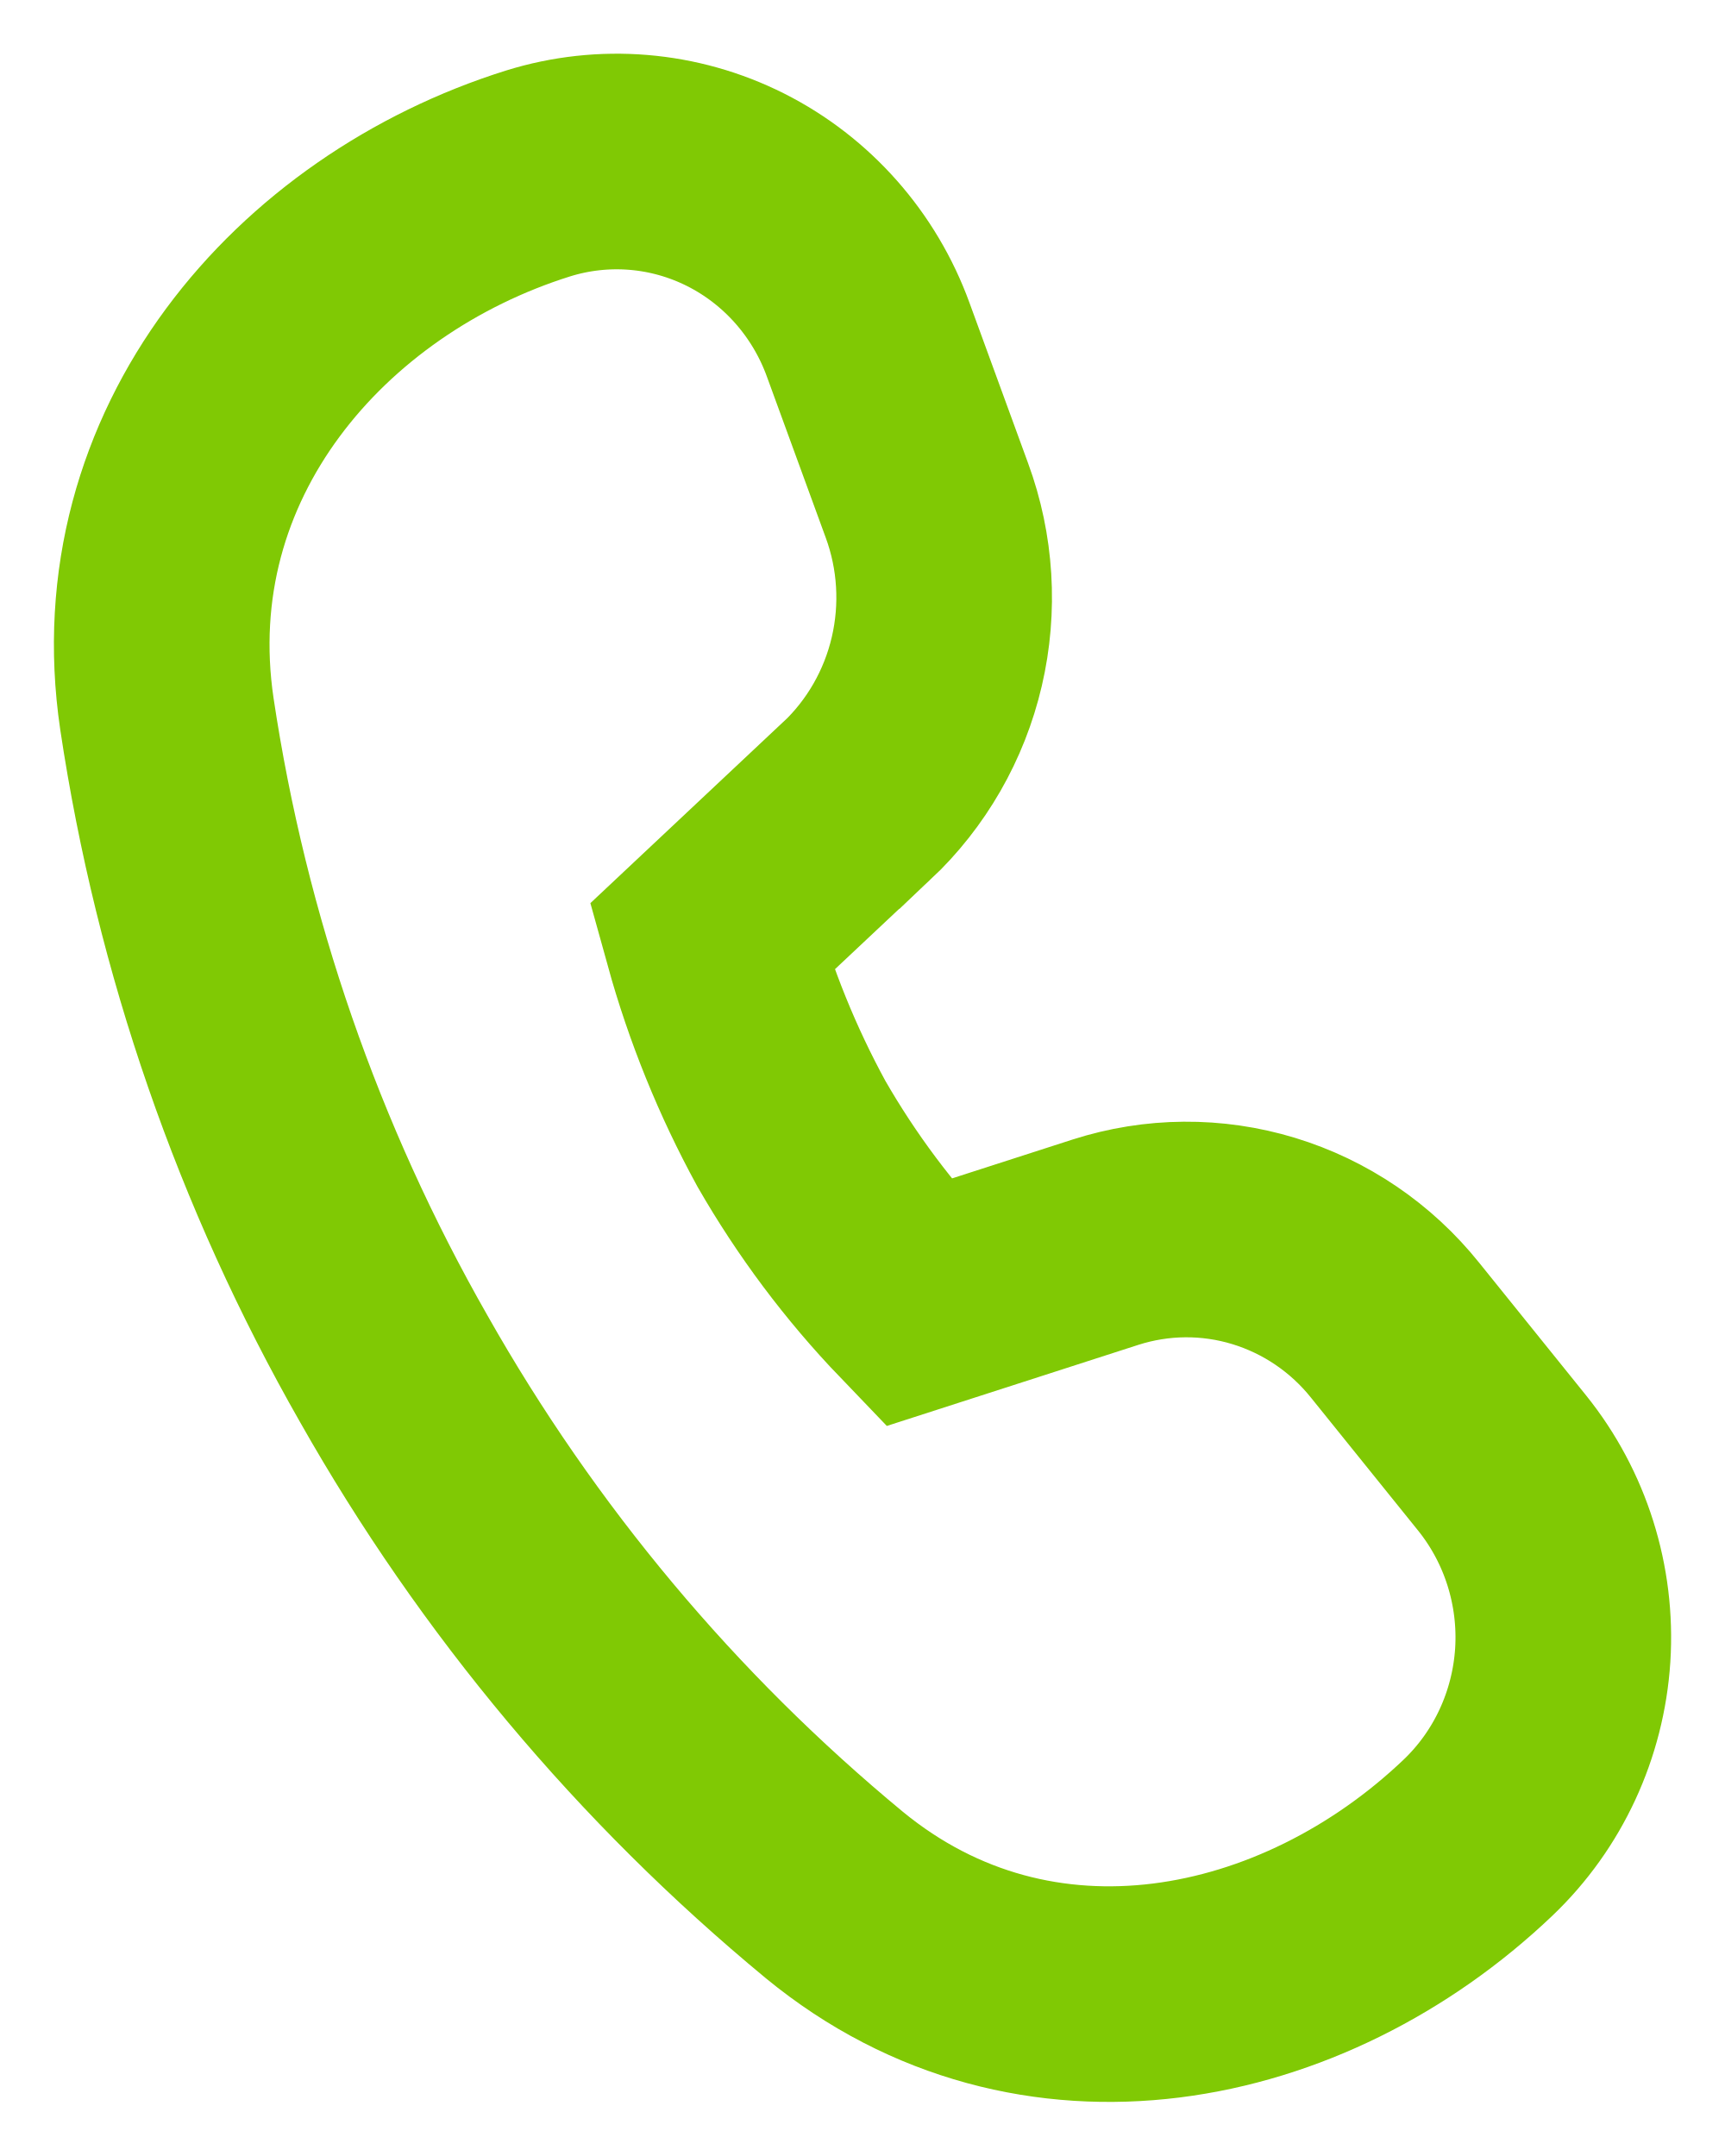
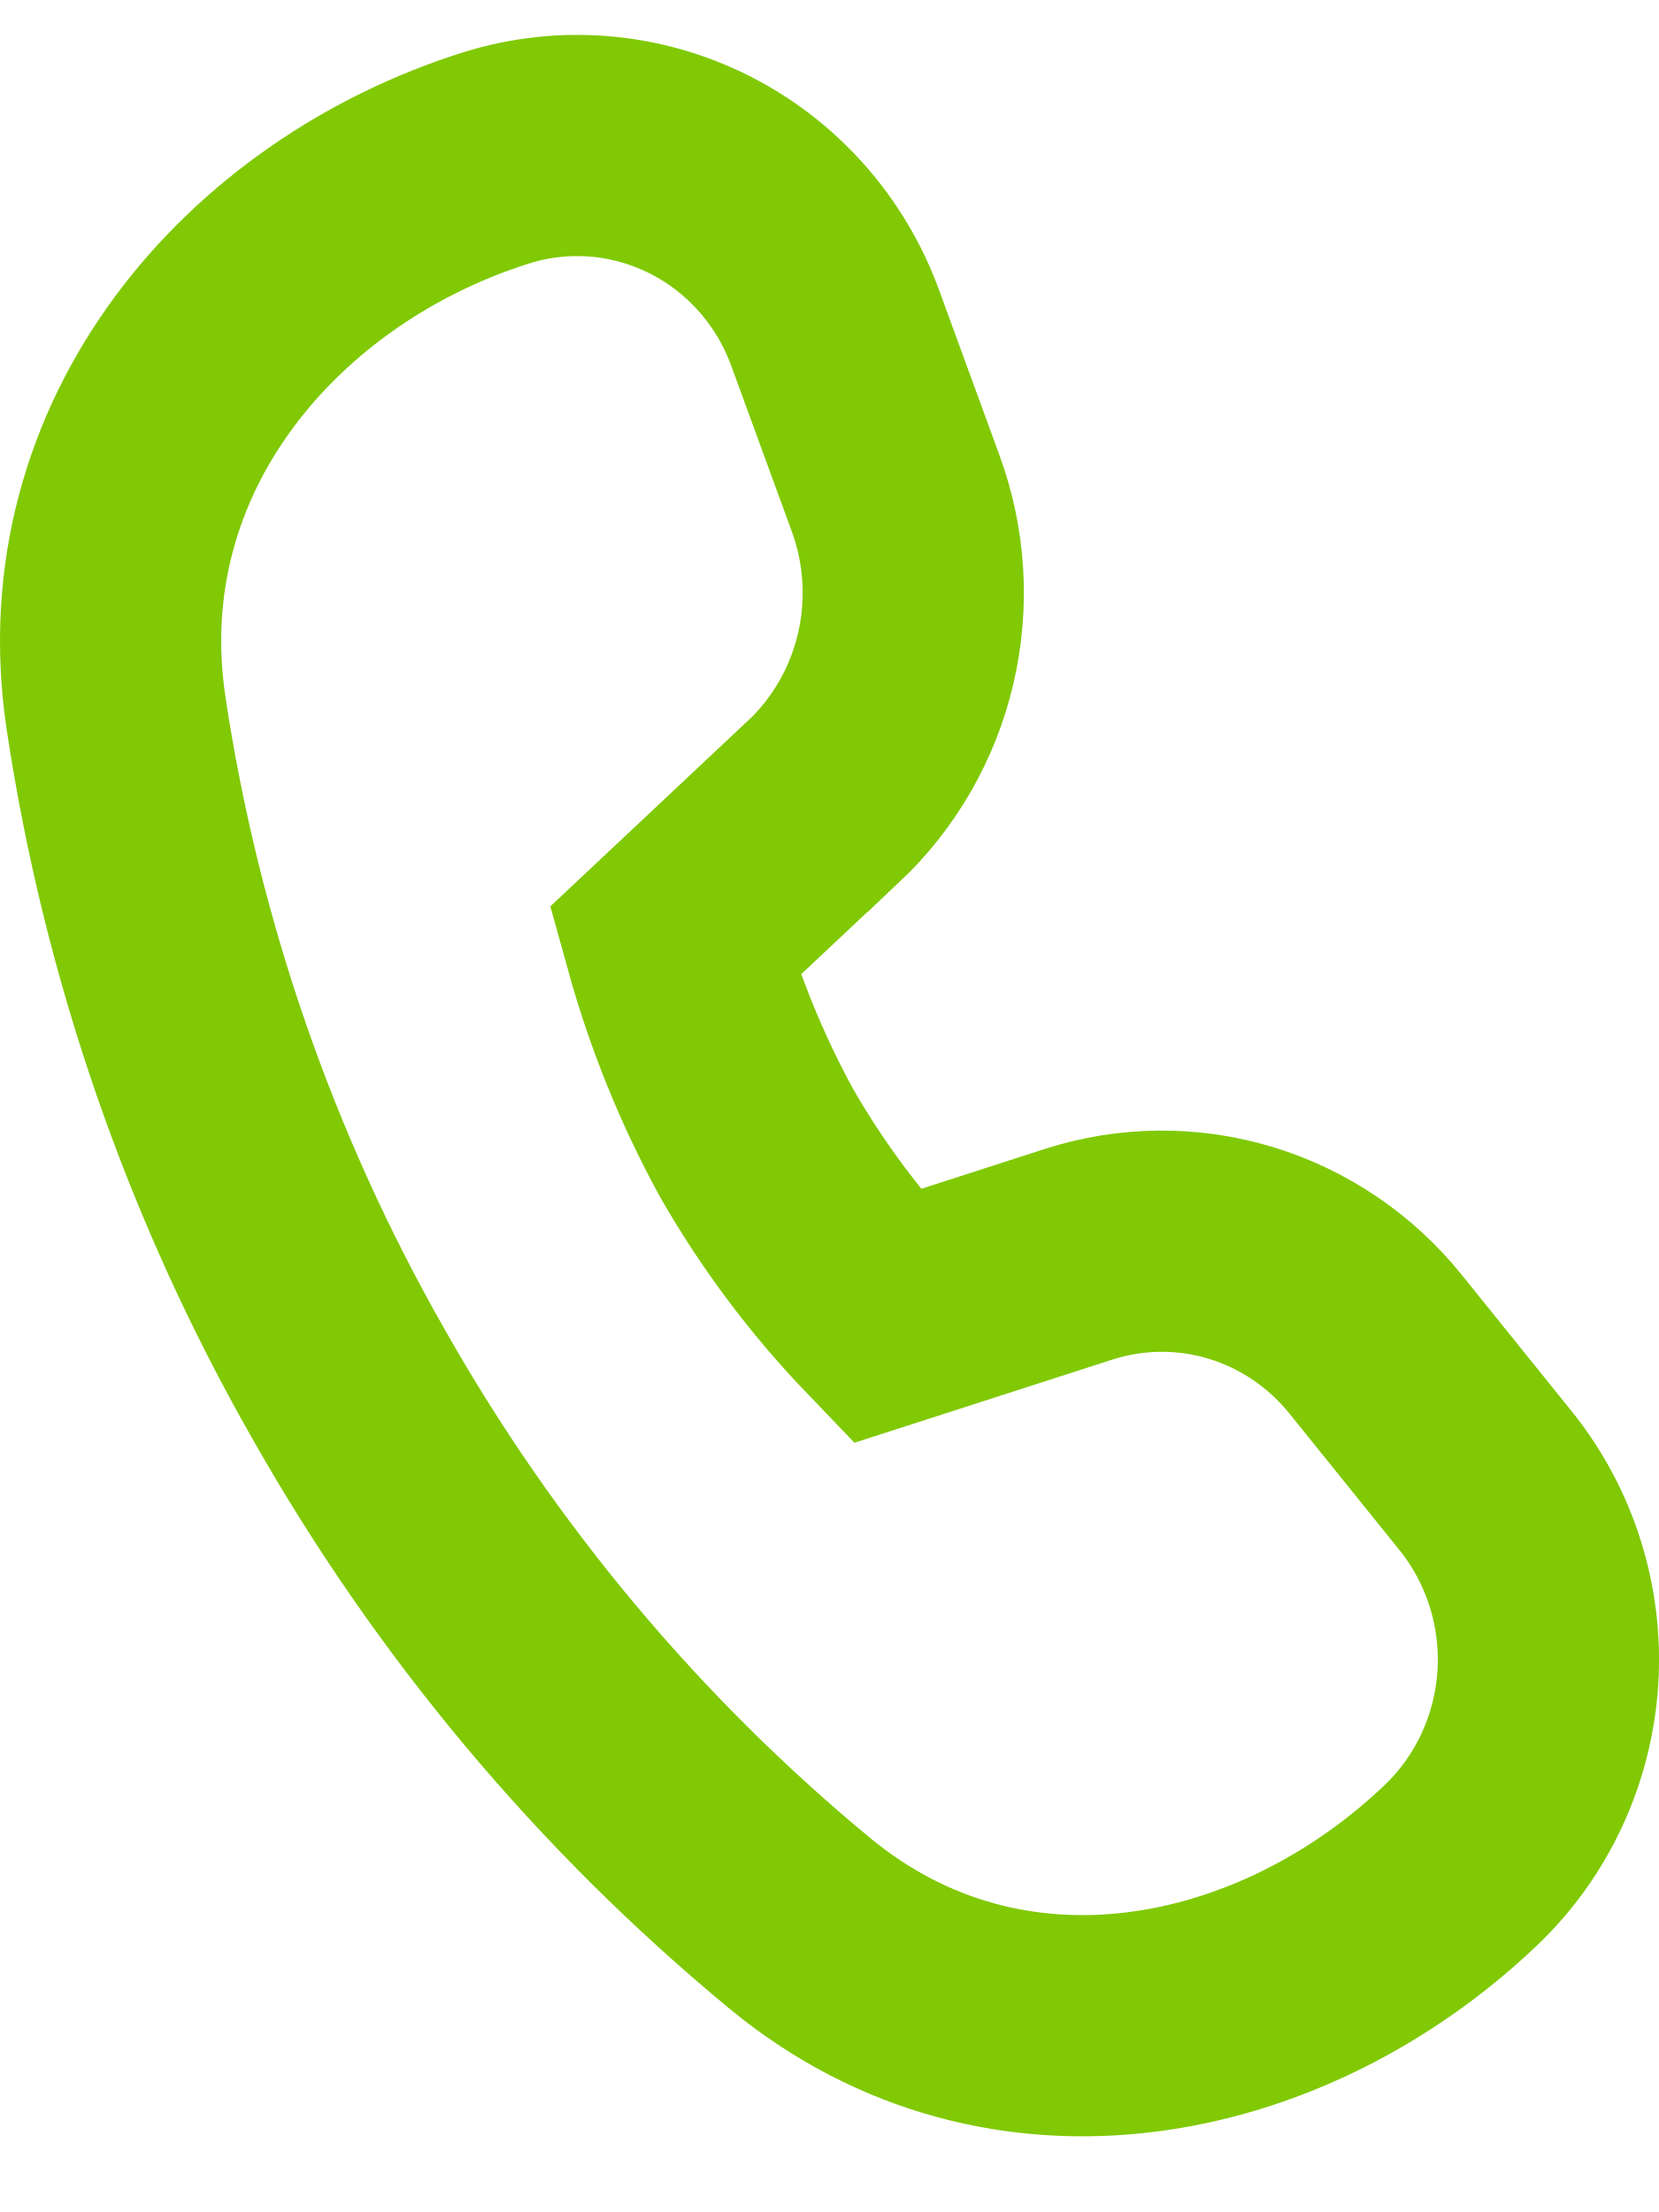
- <svg xmlns="http://www.w3.org/2000/svg" width="16" height="20" viewBox="0 0 16 20" fill="none">
-   <path d="M7.944 7.431L6.601 8.693C6.777 9.328 7.025 9.939 7.34 10.516C7.667 11.085 8.061 11.612 8.514 12.084L10.254 11.523C10.731 11.37 11.242 11.366 11.721 11.512C12.2 11.658 12.625 11.946 12.941 12.341L13.933 13.572C14.335 14.072 14.536 14.709 14.495 15.354C14.453 15.999 14.173 16.604 13.71 17.046C12.094 18.587 9.604 19.111 7.739 17.579C6.094 16.22 4.709 14.566 3.652 12.697C2.583 10.824 1.869 8.764 1.548 6.622C1.19 4.205 2.883 2.27 4.991 1.609C5.599 1.42 6.254 1.474 6.824 1.761C7.393 2.048 7.833 2.546 8.053 3.152L8.597 4.641C8.773 5.119 8.805 5.64 8.689 6.137C8.573 6.634 8.314 7.084 7.946 7.431H7.944Z" stroke="#80C904" stroke-width="2" />
+ <svg xmlns="http://www.w3.org/2000/svg" width="15" height="20" viewBox="0 0 15 20" fill="none">
+   <path d="M7.444 7.248L6.101 8.51C6.277 9.145 6.525 9.757 6.84 10.333C7.167 10.903 7.561 11.429 8.014 11.901L9.754 11.34C10.231 11.187 10.742 11.183 11.221 11.329C11.7 11.475 12.125 11.764 12.441 12.158L13.433 13.389C13.835 13.889 14.036 14.526 13.995 15.171C13.953 15.816 13.673 16.421 13.21 16.863C11.594 18.405 9.104 18.928 7.239 17.396C5.594 16.038 4.209 14.383 3.152 12.515C2.083 10.642 1.369 8.581 1.048 6.44C0.69 4.022 2.383 2.088 4.491 1.426C5.099 1.237 5.754 1.292 6.324 1.579C6.893 1.866 7.333 2.363 7.553 2.97L8.097 4.458C8.273 4.937 8.305 5.457 8.189 5.954C8.073 6.451 7.814 6.901 7.446 7.248H7.444Z" stroke="#80C904" stroke-width="2" />
</svg>
